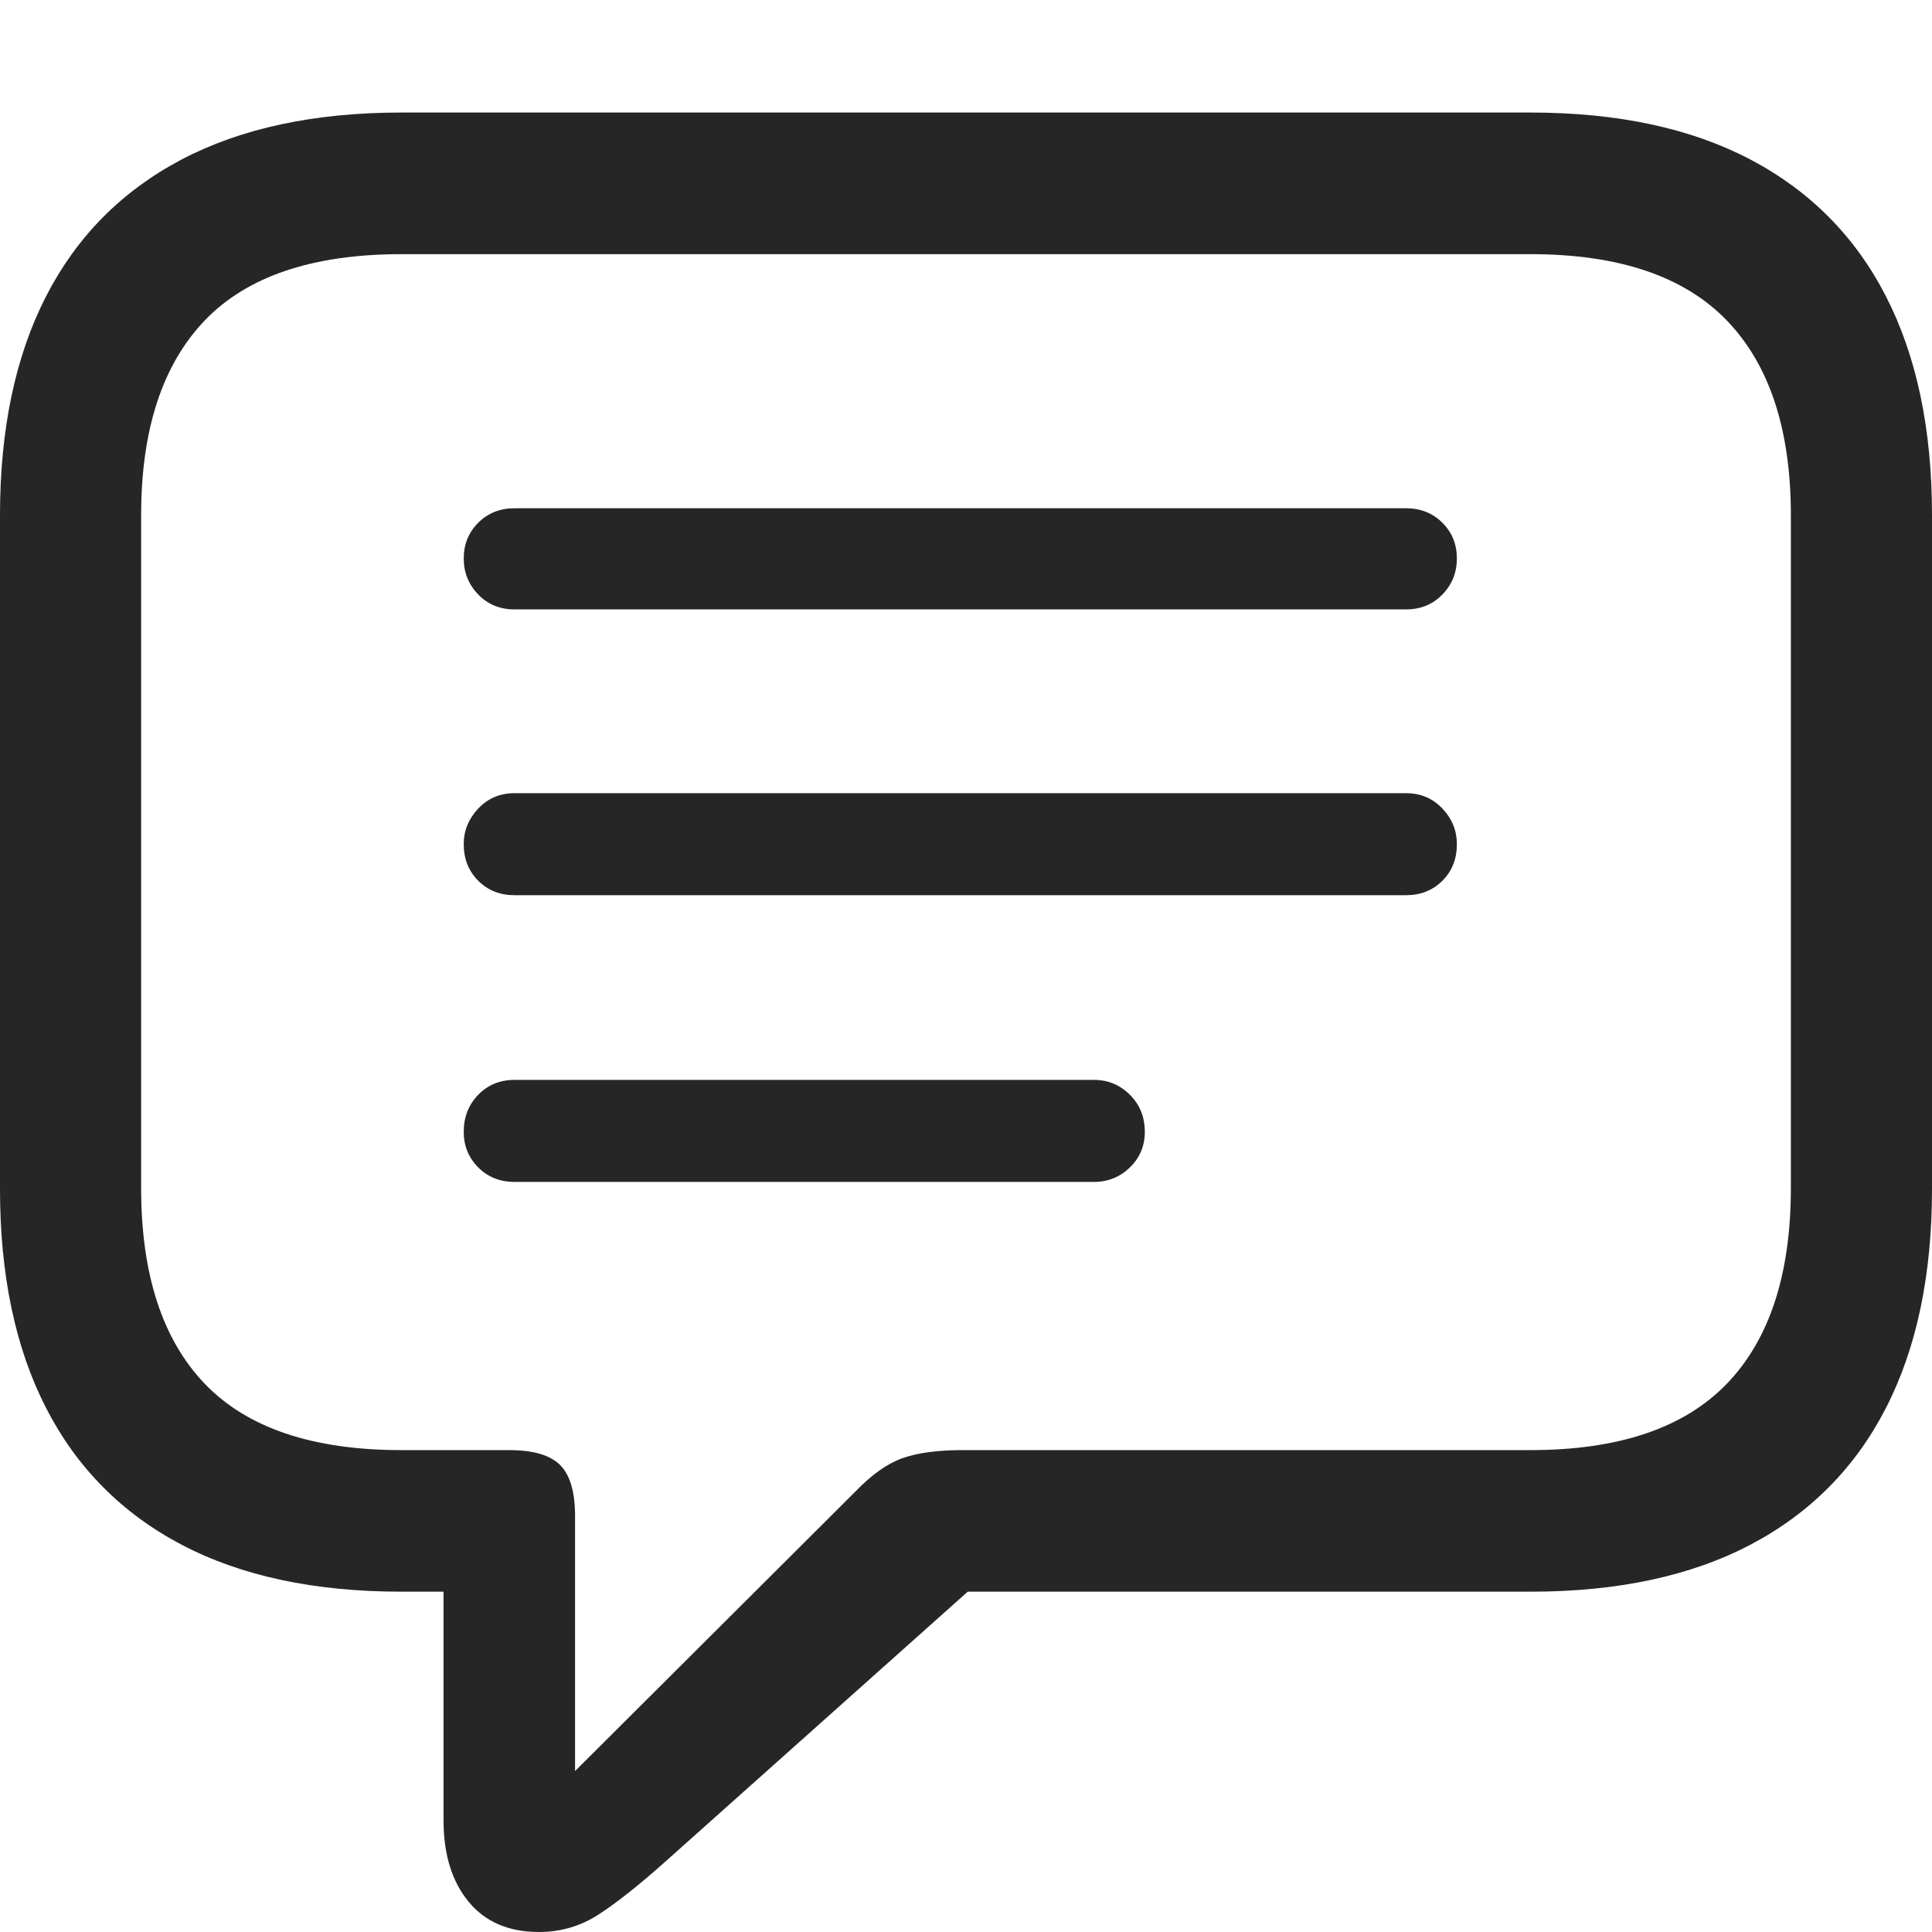
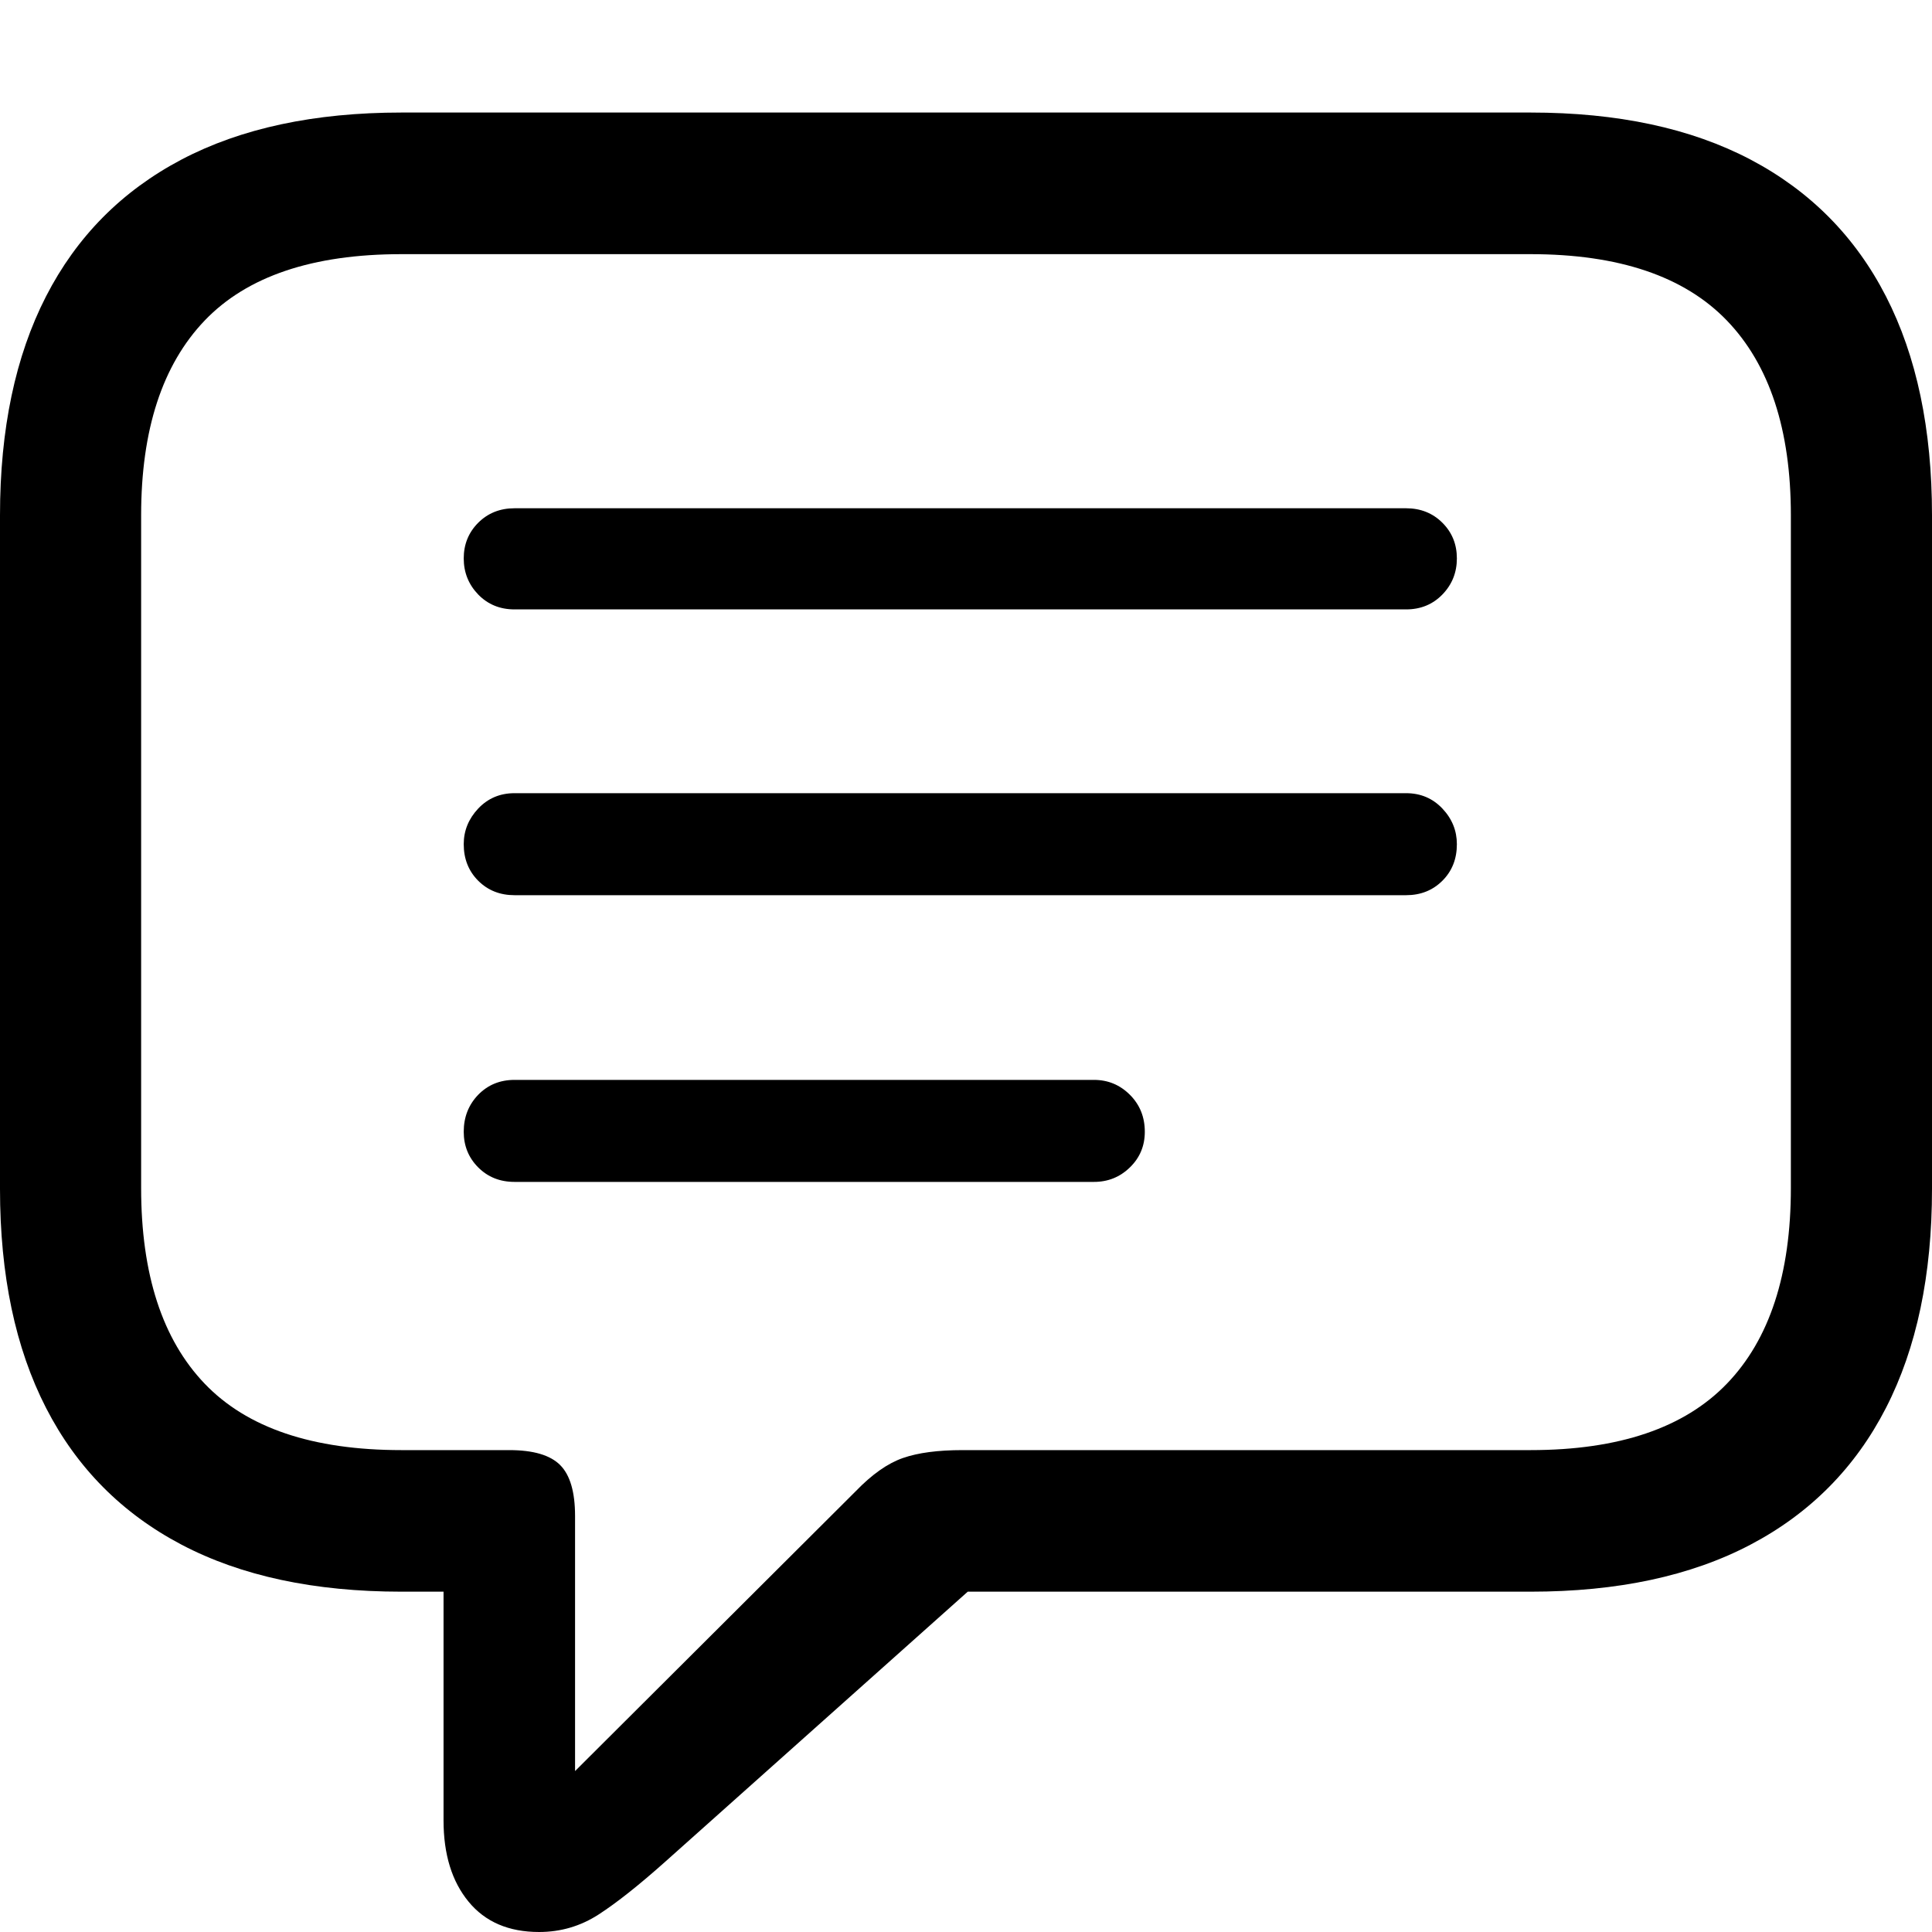
<svg xmlns="http://www.w3.org/2000/svg" width="40" height="40" viewBox="0 0 40 40" fill="none">
-   <path d="M11.162 40C11.609 40 12.021 39.879 12.396 39.636C12.771 39.393 13.23 39.029 13.775 38.543L20.036 32.954H31.688C33.491 32.954 35.009 32.629 36.243 31.98C37.477 31.331 38.412 30.387 39.047 29.149C39.682 27.911 40 26.4 40 24.615V10.669C40 8.885 39.682 7.374 39.047 6.136C38.412 4.898 37.477 3.954 36.243 3.304C35.009 2.655 33.491 2.33 31.688 2.33H8.312C6.509 2.33 4.991 2.655 3.757 3.304C2.523 3.954 1.588 4.898 0.953 6.136C0.318 7.374 0 8.885 0 10.669V24.615C0 26.4 0.318 27.911 0.953 29.149C1.588 30.387 2.523 31.331 3.757 31.98C4.991 32.629 6.509 32.954 8.312 32.954H9.183V37.688C9.183 38.392 9.356 38.953 9.701 39.372C10.045 39.791 10.532 40 11.162 40ZM11.906 36.668V31.388C11.906 30.89 11.803 30.538 11.597 30.332C11.391 30.126 11.041 30.023 10.544 30.023H8.312C6.473 30.023 5.115 29.564 4.238 28.648C3.361 27.732 2.922 26.381 2.922 24.597V10.669C2.922 8.897 3.361 7.553 4.238 6.636C5.115 5.72 6.473 5.262 8.312 5.262H31.688C33.515 5.262 34.87 5.72 35.753 6.636C36.636 7.553 37.078 8.897 37.078 10.669V24.597C37.078 26.381 36.636 27.732 35.753 28.648C34.87 29.564 33.515 30.023 31.688 30.023H19.927C19.419 30.023 19.008 30.077 18.693 30.187C18.379 30.296 18.052 30.526 17.713 30.878L11.906 36.668ZM10.653 12.617H29.111C29.413 12.617 29.664 12.514 29.864 12.308C30.064 12.101 30.163 11.852 30.163 11.561C30.163 11.27 30.064 11.024 29.864 10.824C29.664 10.624 29.413 10.523 29.111 10.523H10.653C10.351 10.523 10.1 10.624 9.9 10.824C9.701 11.024 9.601 11.27 9.601 11.561C9.601 11.852 9.701 12.101 9.9 12.308C10.1 12.514 10.351 12.617 10.653 12.617ZM10.653 18.534H29.111C29.413 18.534 29.664 18.434 29.864 18.234C30.064 18.034 30.163 17.782 30.163 17.478C30.163 17.199 30.064 16.953 29.864 16.741C29.664 16.529 29.413 16.422 29.111 16.422H10.653C10.351 16.422 10.1 16.529 9.9 16.741C9.701 16.953 9.601 17.199 9.601 17.478C9.601 17.782 9.701 18.034 9.9 18.234C10.1 18.434 10.351 18.534 10.653 18.534ZM10.653 24.47H22.65C22.94 24.47 23.188 24.37 23.394 24.169C23.6 23.969 23.702 23.723 23.702 23.432C23.702 23.128 23.6 22.874 23.394 22.667C23.188 22.461 22.94 22.358 22.65 22.358H10.653C10.351 22.358 10.1 22.461 9.9 22.667C9.701 22.874 9.601 23.128 9.601 23.432C9.601 23.723 9.701 23.969 9.9 24.169C10.1 24.37 10.351 24.47 10.653 24.47Z" fill="black" fill-opacity="0.85" />
+   <path d="M11.162 40C11.609 40 12.021 39.879 12.396 39.636C12.771 39.393 13.23 39.029 13.775 38.543L20.036 32.954H31.688C33.491 32.954 35.009 32.629 36.243 31.98C37.477 31.331 38.412 30.387 39.047 29.149C39.682 27.911 40 26.4 40 24.615V10.669C40 8.885 39.682 7.374 39.047 6.136C38.412 4.898 37.477 3.954 36.243 3.304C35.009 2.655 33.491 2.33 31.688 2.33H8.312C6.509 2.33 4.991 2.655 3.757 3.304C2.523 3.954 1.588 4.898 0.953 6.136C0.318 7.374 0 8.885 0 10.669V24.615C0 26.4 0.318 27.911 0.953 29.149C1.588 30.387 2.523 31.331 3.757 31.98C4.991 32.629 6.509 32.954 8.312 32.954H9.183V37.688C9.183 38.392 9.356 38.953 9.701 39.372C10.045 39.791 10.532 40 11.162 40ZM11.906 36.668V31.388C11.906 30.89 11.803 30.538 11.597 30.332C11.391 30.126 11.041 30.023 10.544 30.023H8.312C6.473 30.023 5.115 29.564 4.238 28.648C3.361 27.732 2.922 26.381 2.922 24.597V10.669C2.922 8.897 3.361 7.553 4.238 6.636C5.115 5.72 6.473 5.262 8.312 5.262H31.688C33.515 5.262 34.87 5.72 35.753 6.636C36.636 7.553 37.078 8.897 37.078 10.669V24.597C37.078 26.381 36.636 27.732 35.753 28.648C34.87 29.564 33.515 30.023 31.688 30.023H19.927C19.419 30.023 19.008 30.077 18.693 30.187C18.379 30.296 18.052 30.526 17.713 30.878L11.906 36.668ZM10.653 12.617H29.111C29.413 12.617 29.664 12.514 29.864 12.308C30.064 12.101 30.163 11.852 30.163 11.561C30.163 11.27 30.064 11.024 29.864 10.824C29.664 10.624 29.413 10.523 29.111 10.523H10.653C10.351 10.523 10.1 10.624 9.9 10.824C9.701 11.024 9.601 11.27 9.601 11.561C9.601 11.852 9.701 12.101 9.9 12.308C10.1 12.514 10.351 12.617 10.653 12.617ZM10.653 18.534H29.111C29.413 18.534 29.664 18.434 29.864 18.234C30.064 18.034 30.163 17.782 30.163 17.478C30.163 17.199 30.064 16.953 29.864 16.741C29.664 16.529 29.413 16.422 29.111 16.422H10.653C10.351 16.422 10.1 16.529 9.9 16.741C9.701 16.953 9.601 17.199 9.601 17.478C9.601 17.782 9.701 18.034 9.9 18.234C10.1 18.434 10.351 18.534 10.653 18.534ZM10.653 24.47H22.65C22.94 24.47 23.188 24.37 23.394 24.169C23.6 23.969 23.702 23.723 23.702 23.432C23.702 23.128 23.6 22.874 23.394 22.667C23.188 22.461 22.94 22.358 22.65 22.358H10.653C10.351 22.358 10.1 22.461 9.9 22.667C9.701 22.874 9.601 23.128 9.601 23.432C9.601 23.723 9.701 23.969 9.9 24.169C10.1 24.37 10.351 24.47 10.653 24.47Z" fill="black" fillOpacity="0.85" />
</svg>
